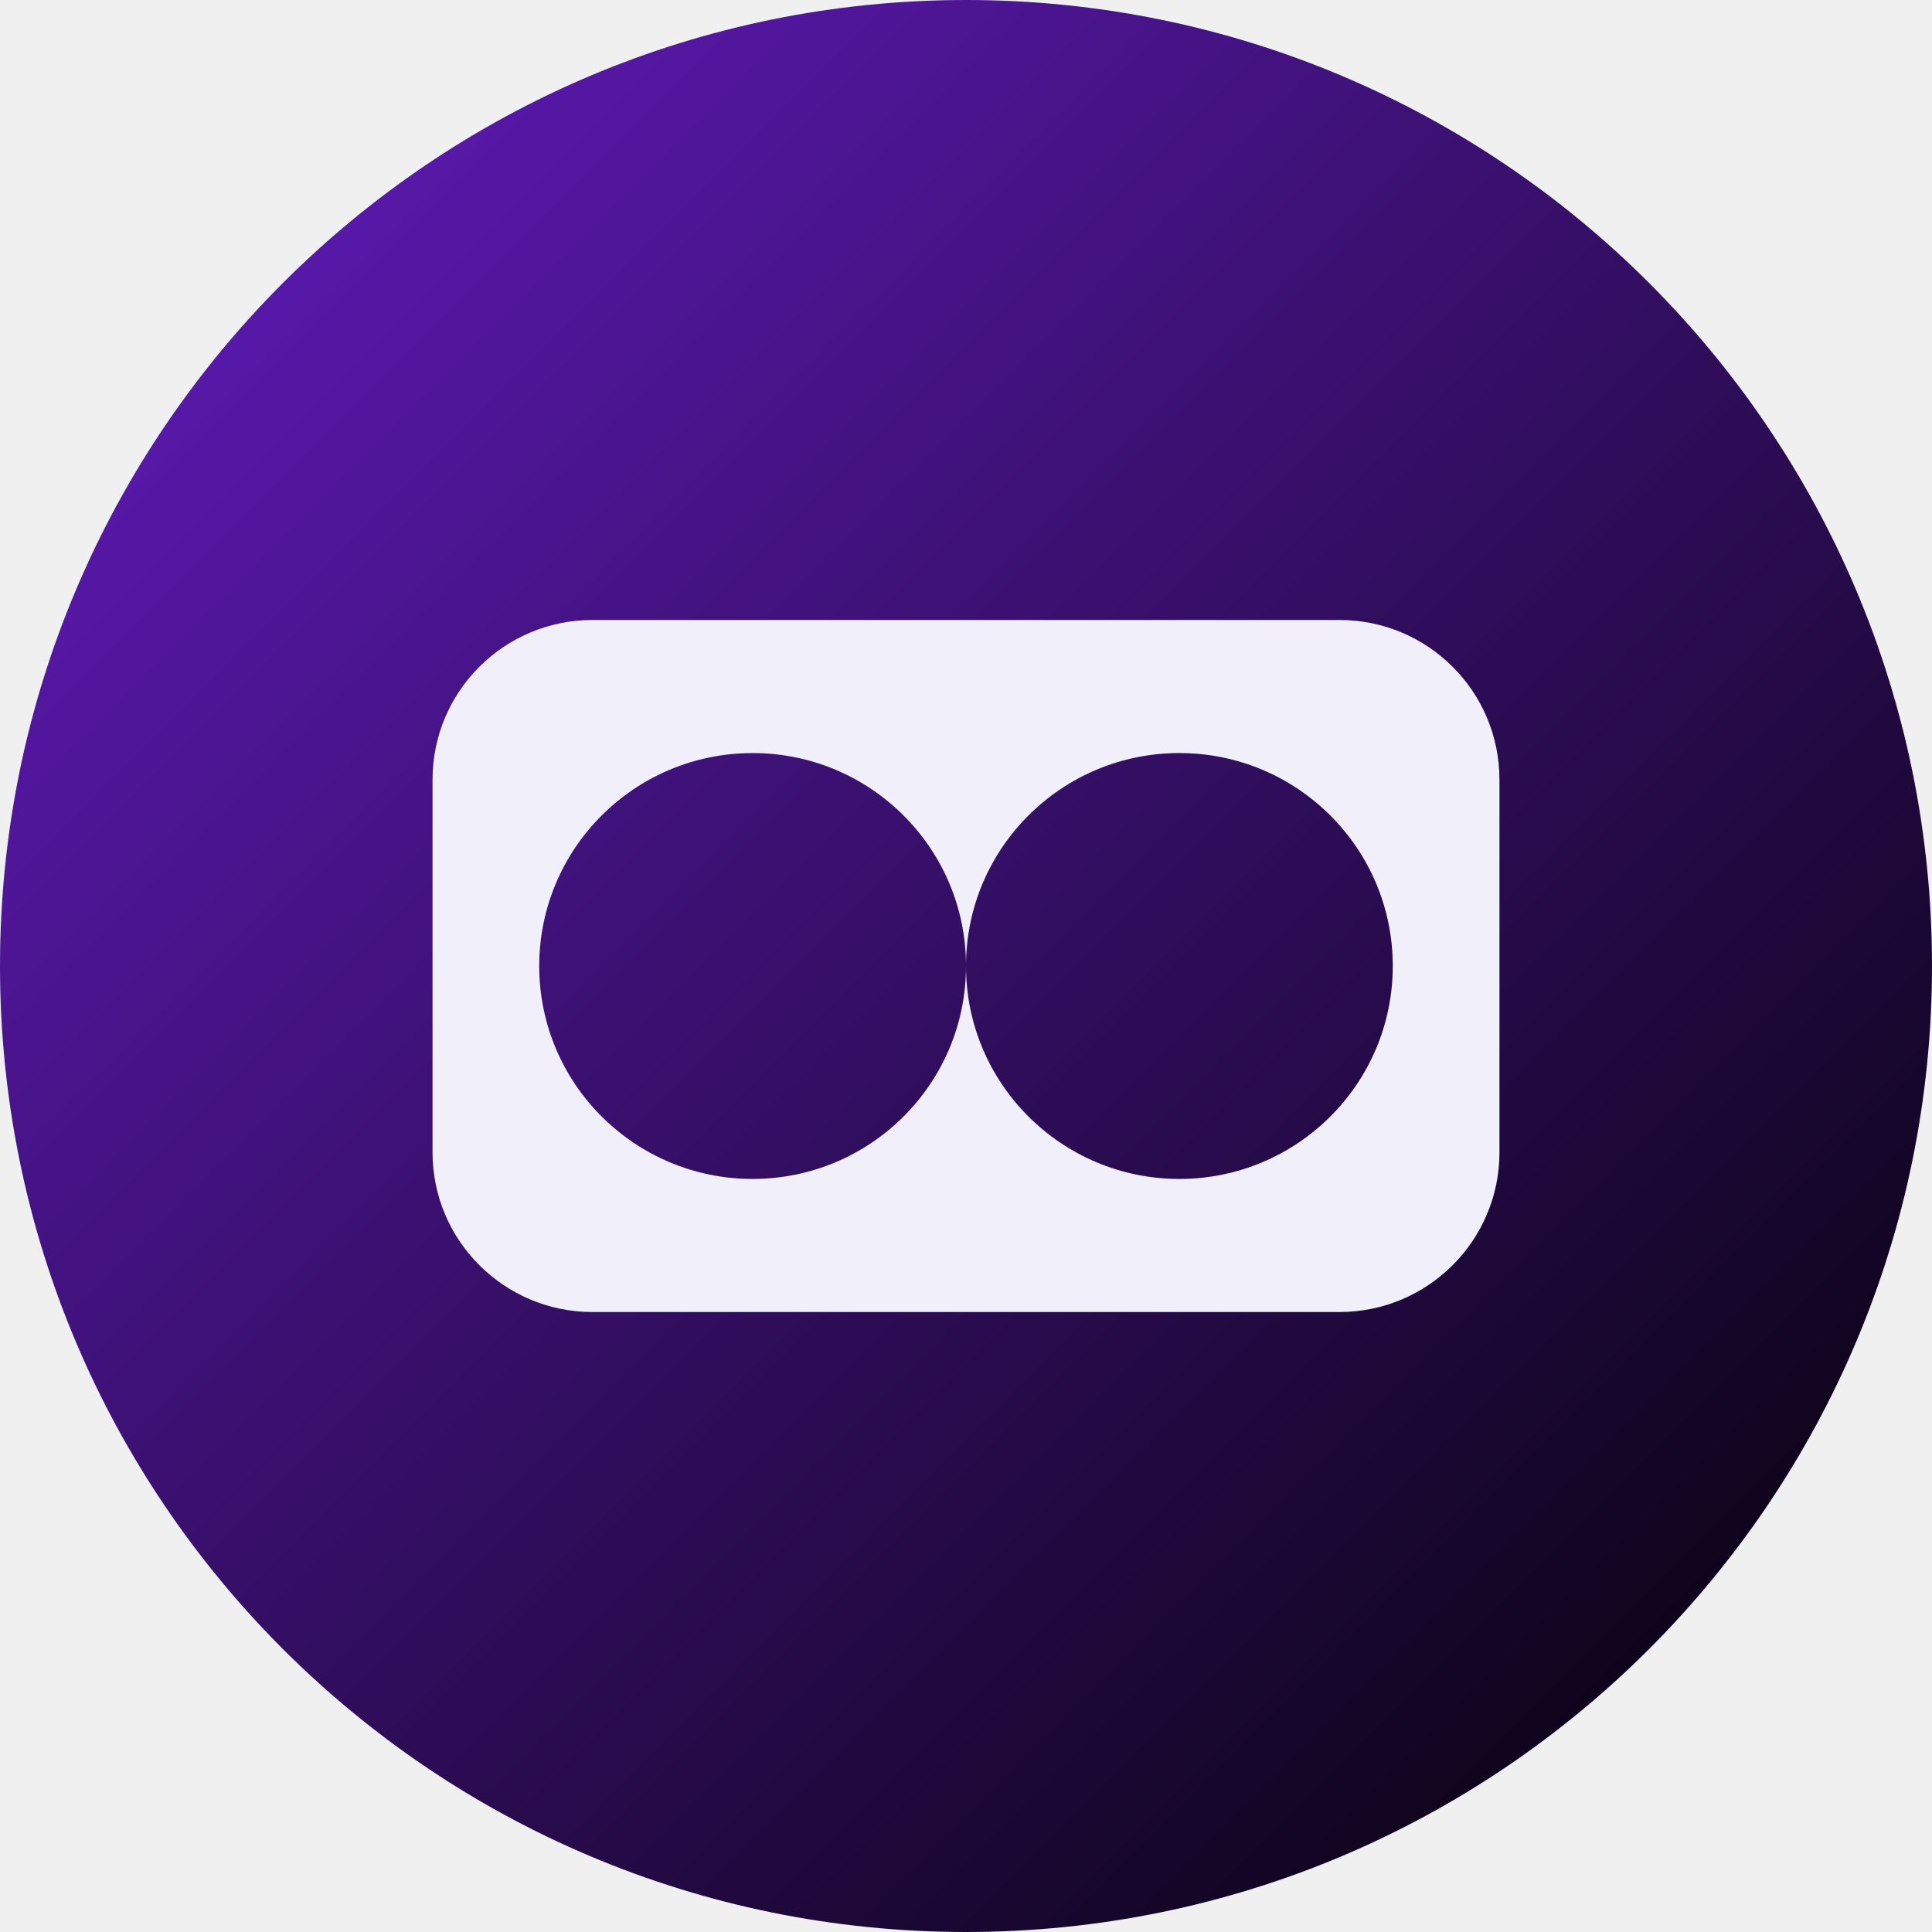
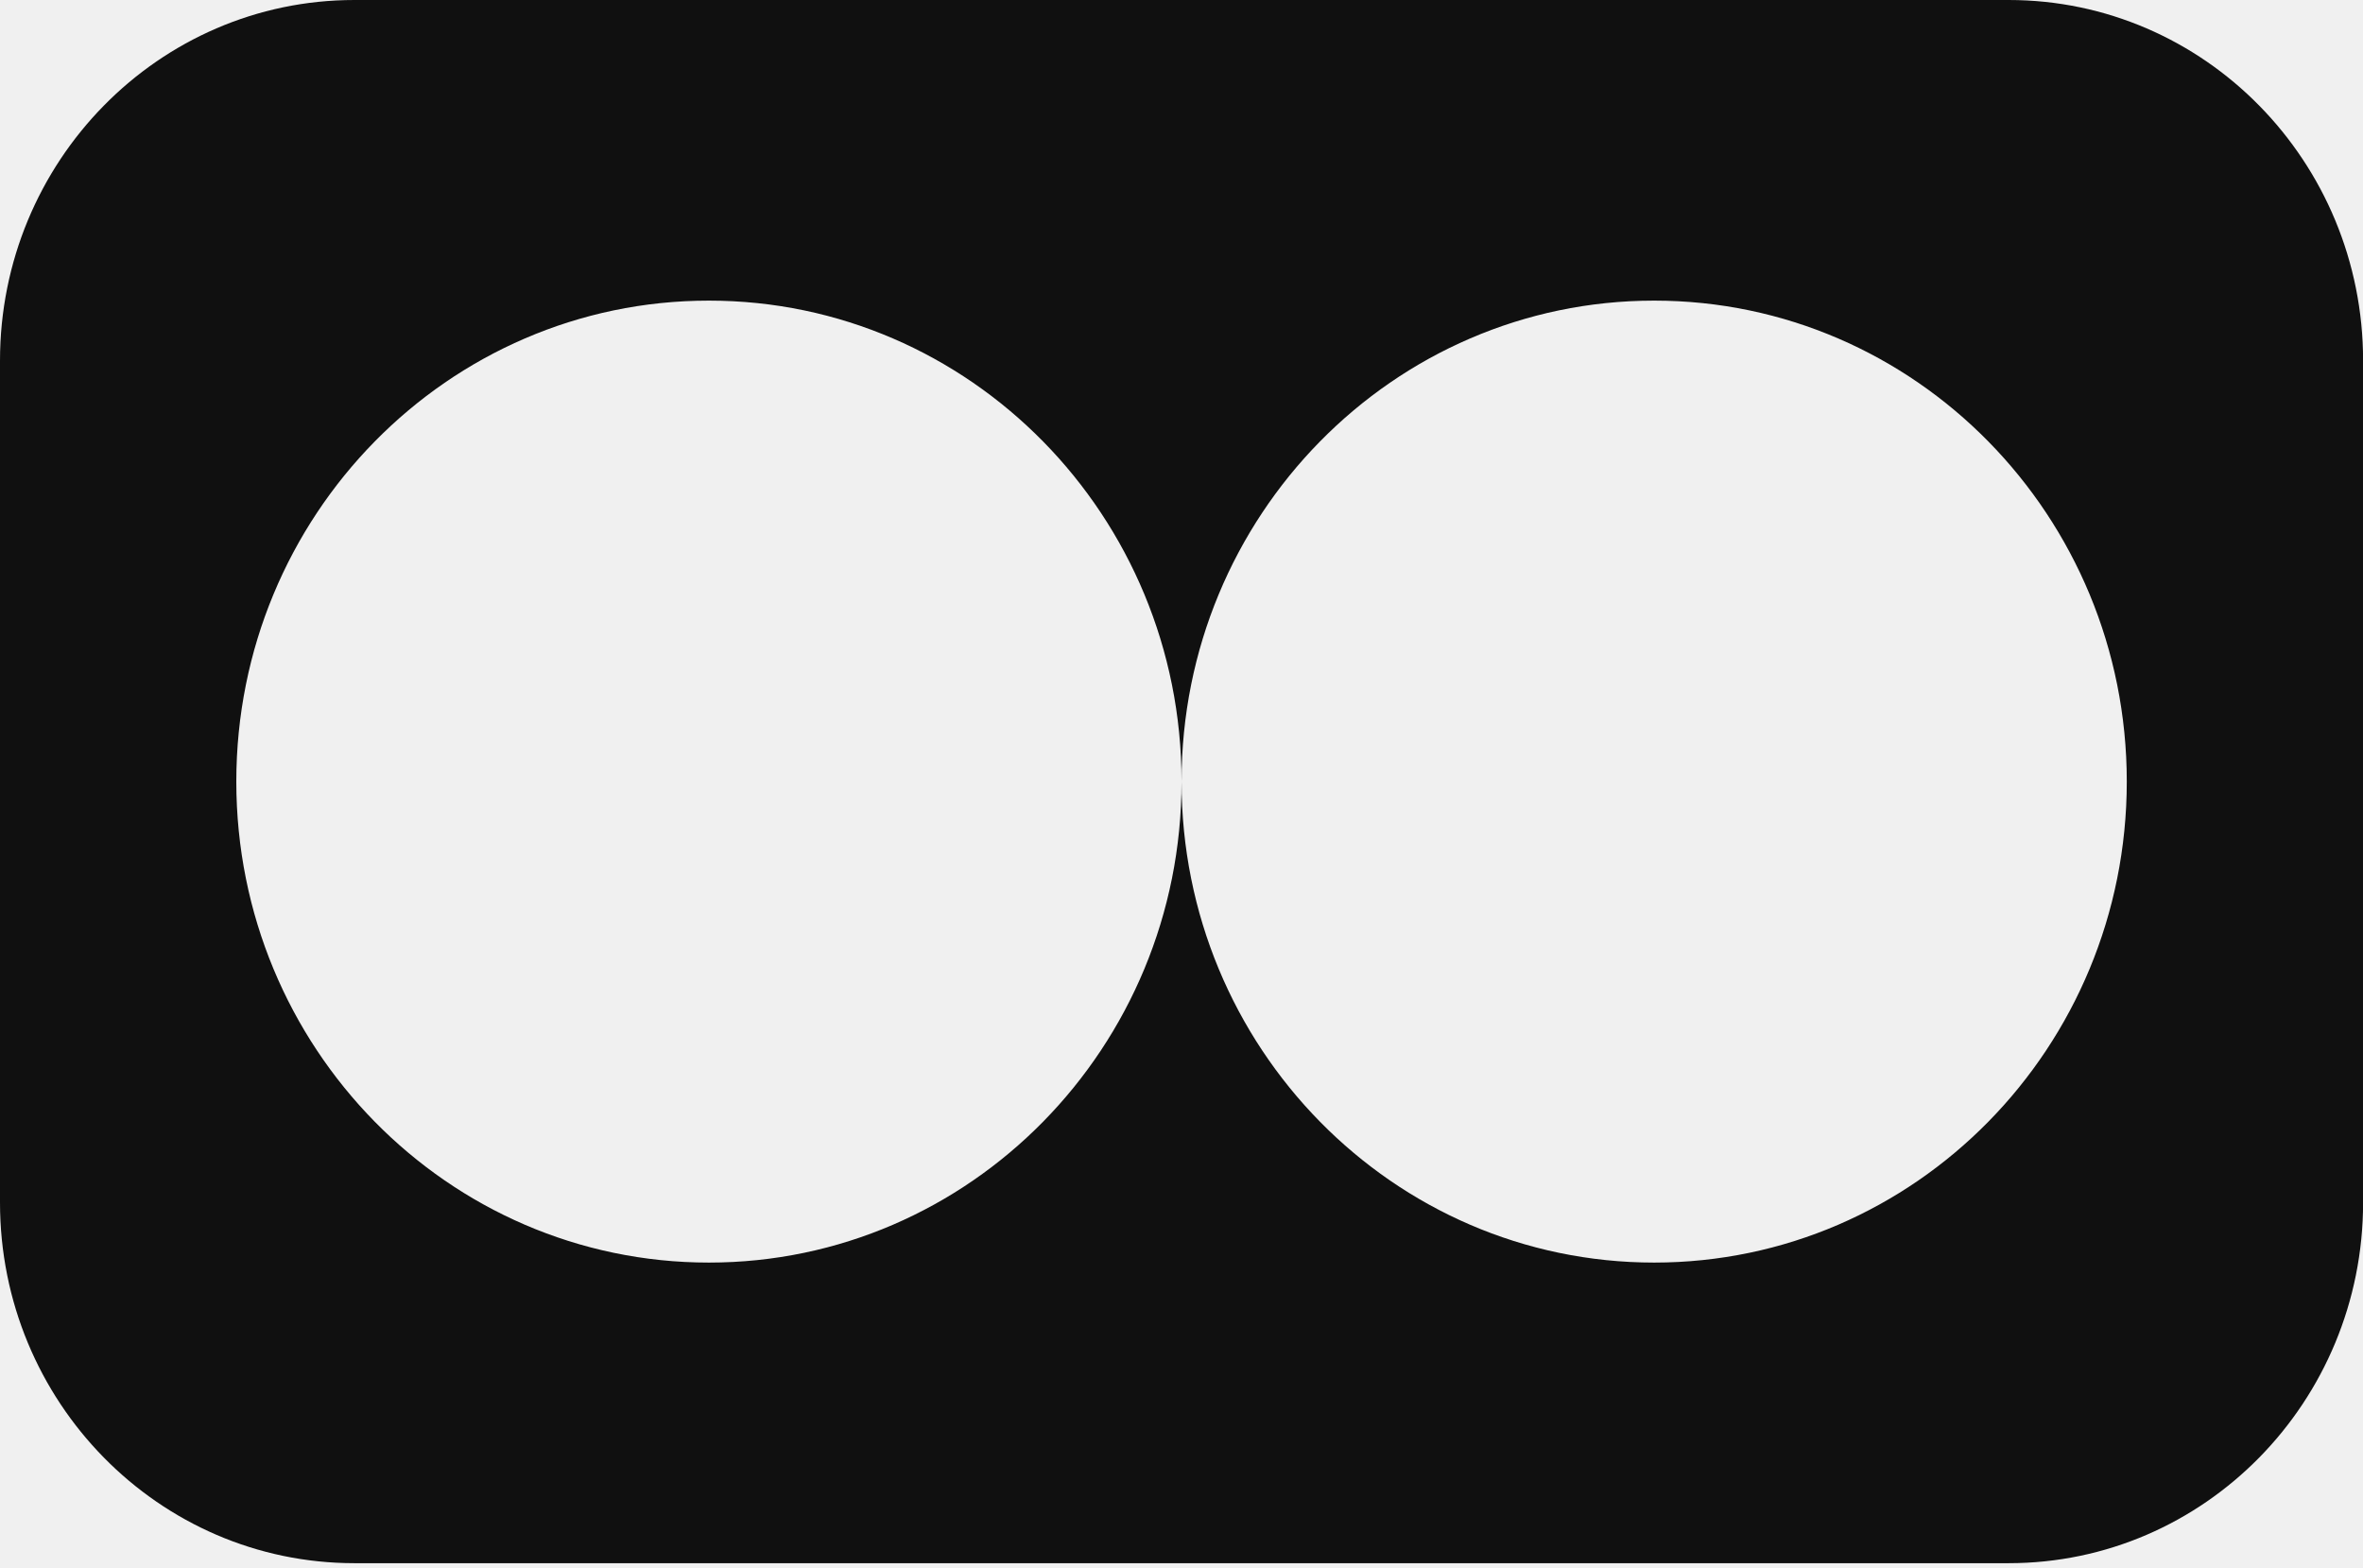
- <svg xmlns="http://www.w3.org/2000/svg" width="134" height="134" viewBox="0 0 134 134" fill="none">
-   <circle cx="67" cy="67" r="67" fill="url(#paint0_linear_1_30)" />
-   <path fill-rule="evenodd" clip-rule="evenodd" d="M30 54.077C30 47.959 34.97 43 41.1 43H92.9C99.03 43 104 47.959 104 54.077V79.923C104 86.041 99.03 91 92.9 91H41.1C34.97 91 30 86.041 30 79.923V54.077ZM67 67C67 75.157 60.374 81.769 52.2 81.769C44.026 81.769 37.4 75.157 37.4 67C37.4 58.843 44.026 52.231 52.2 52.231C60.374 52.231 67 58.843 67 67ZM67 67C67 58.843 73.626 52.231 81.8 52.231C89.974 52.231 96.6 58.843 96.6 67C96.6 75.157 89.974 81.769 81.8 81.769C73.626 81.769 67 75.157 67 67Z" fill="#F1F0FA" />
-   <defs>
-     <linearGradient id="paint0_linear_1_30" x1="0" y1="0" x2="134" y2="134" gradientUnits="userSpaceOnUse">
-       <stop stop-color="#661CC4" />
-       <stop offset="1" />
-     </linearGradient>
-   </defs>
+ <svg xmlns="http://www.w3.org/2000/svg" viewBox="0 0 217 144" role="img" aria-labelledby="ekubo-symbol-title">
+   <style>
+     path { fill: #101010; }
+     @media (prefers-color-scheme: dark) { path { fill: #ffffff; } }
+   </style>
+   <path fill-rule="evenodd" clip-rule="evenodd" d="M0 33.129C0 14.832 14.574 0 32.551 0H184.457C202.434 0 217.008 14.832 217.008 33.129V110.43C217.008 128.727 202.434 143.559 184.457 143.559H32.551C14.574 143.559 0 128.727 0 110.43V33.129ZM108.504 71.779C108.504 96.175 89.072 115.952 65.102 115.952C41.132 115.952 21.701 96.175 21.701 71.779C21.701 47.384 41.132 27.608 65.102 27.608C89.072 27.608 108.504 47.384 108.504 71.779ZM108.504 71.779C108.504 47.384 127.935 27.608 151.906 27.608C175.876 27.608 195.307 47.384 195.307 71.779C195.307 96.175 175.876 115.952 151.906 115.952C127.935 115.952 108.504 96.175 108.504 71.779Z" />
</svg>
